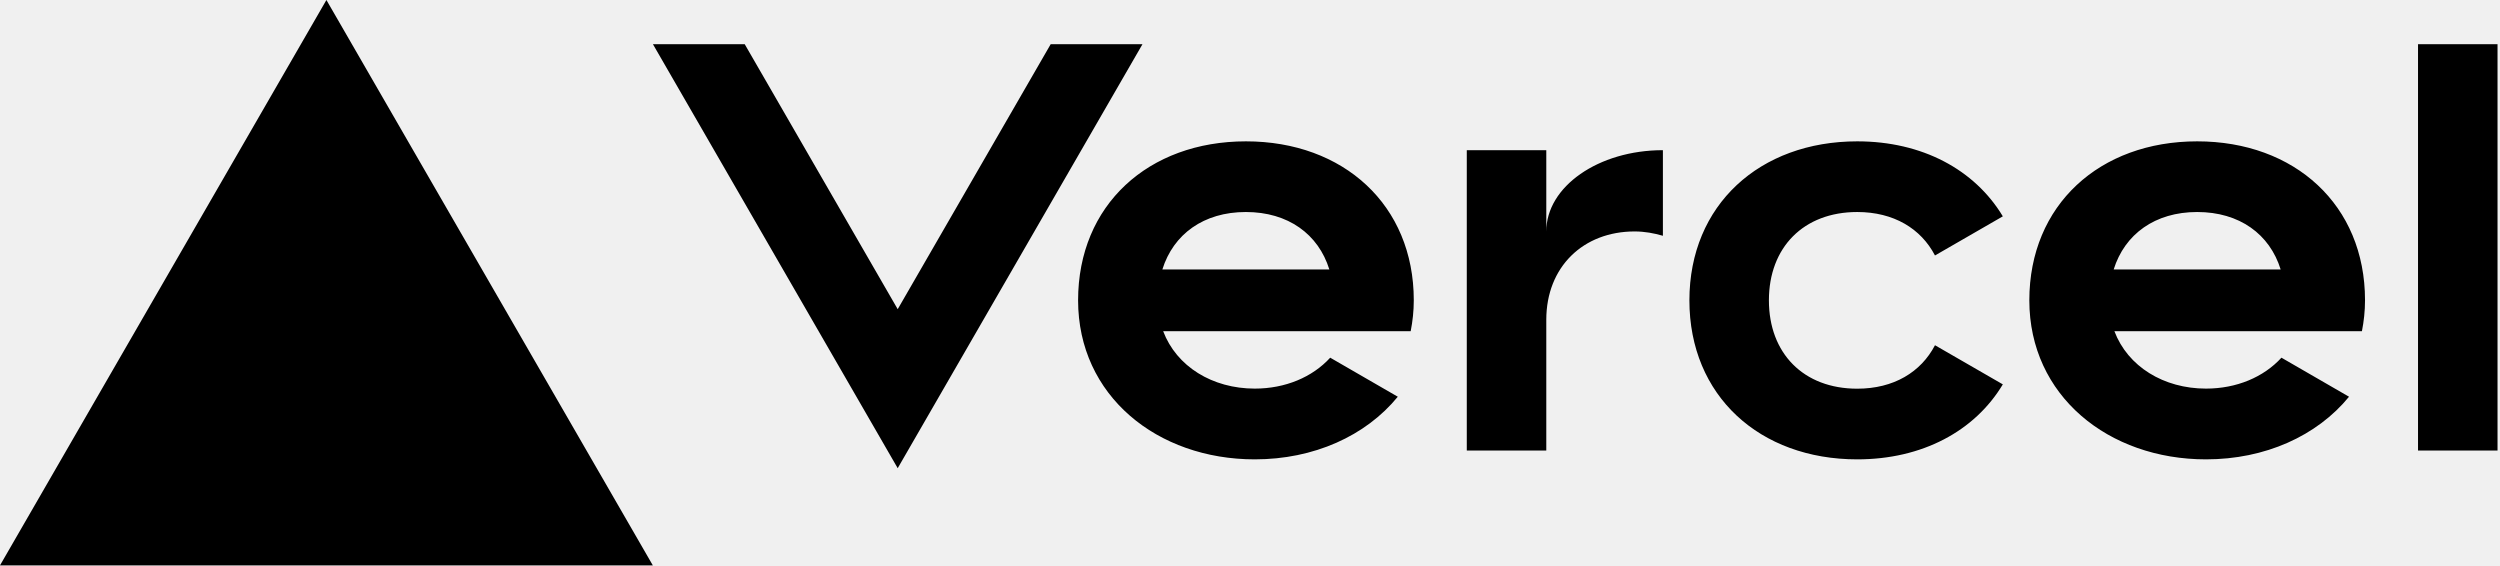
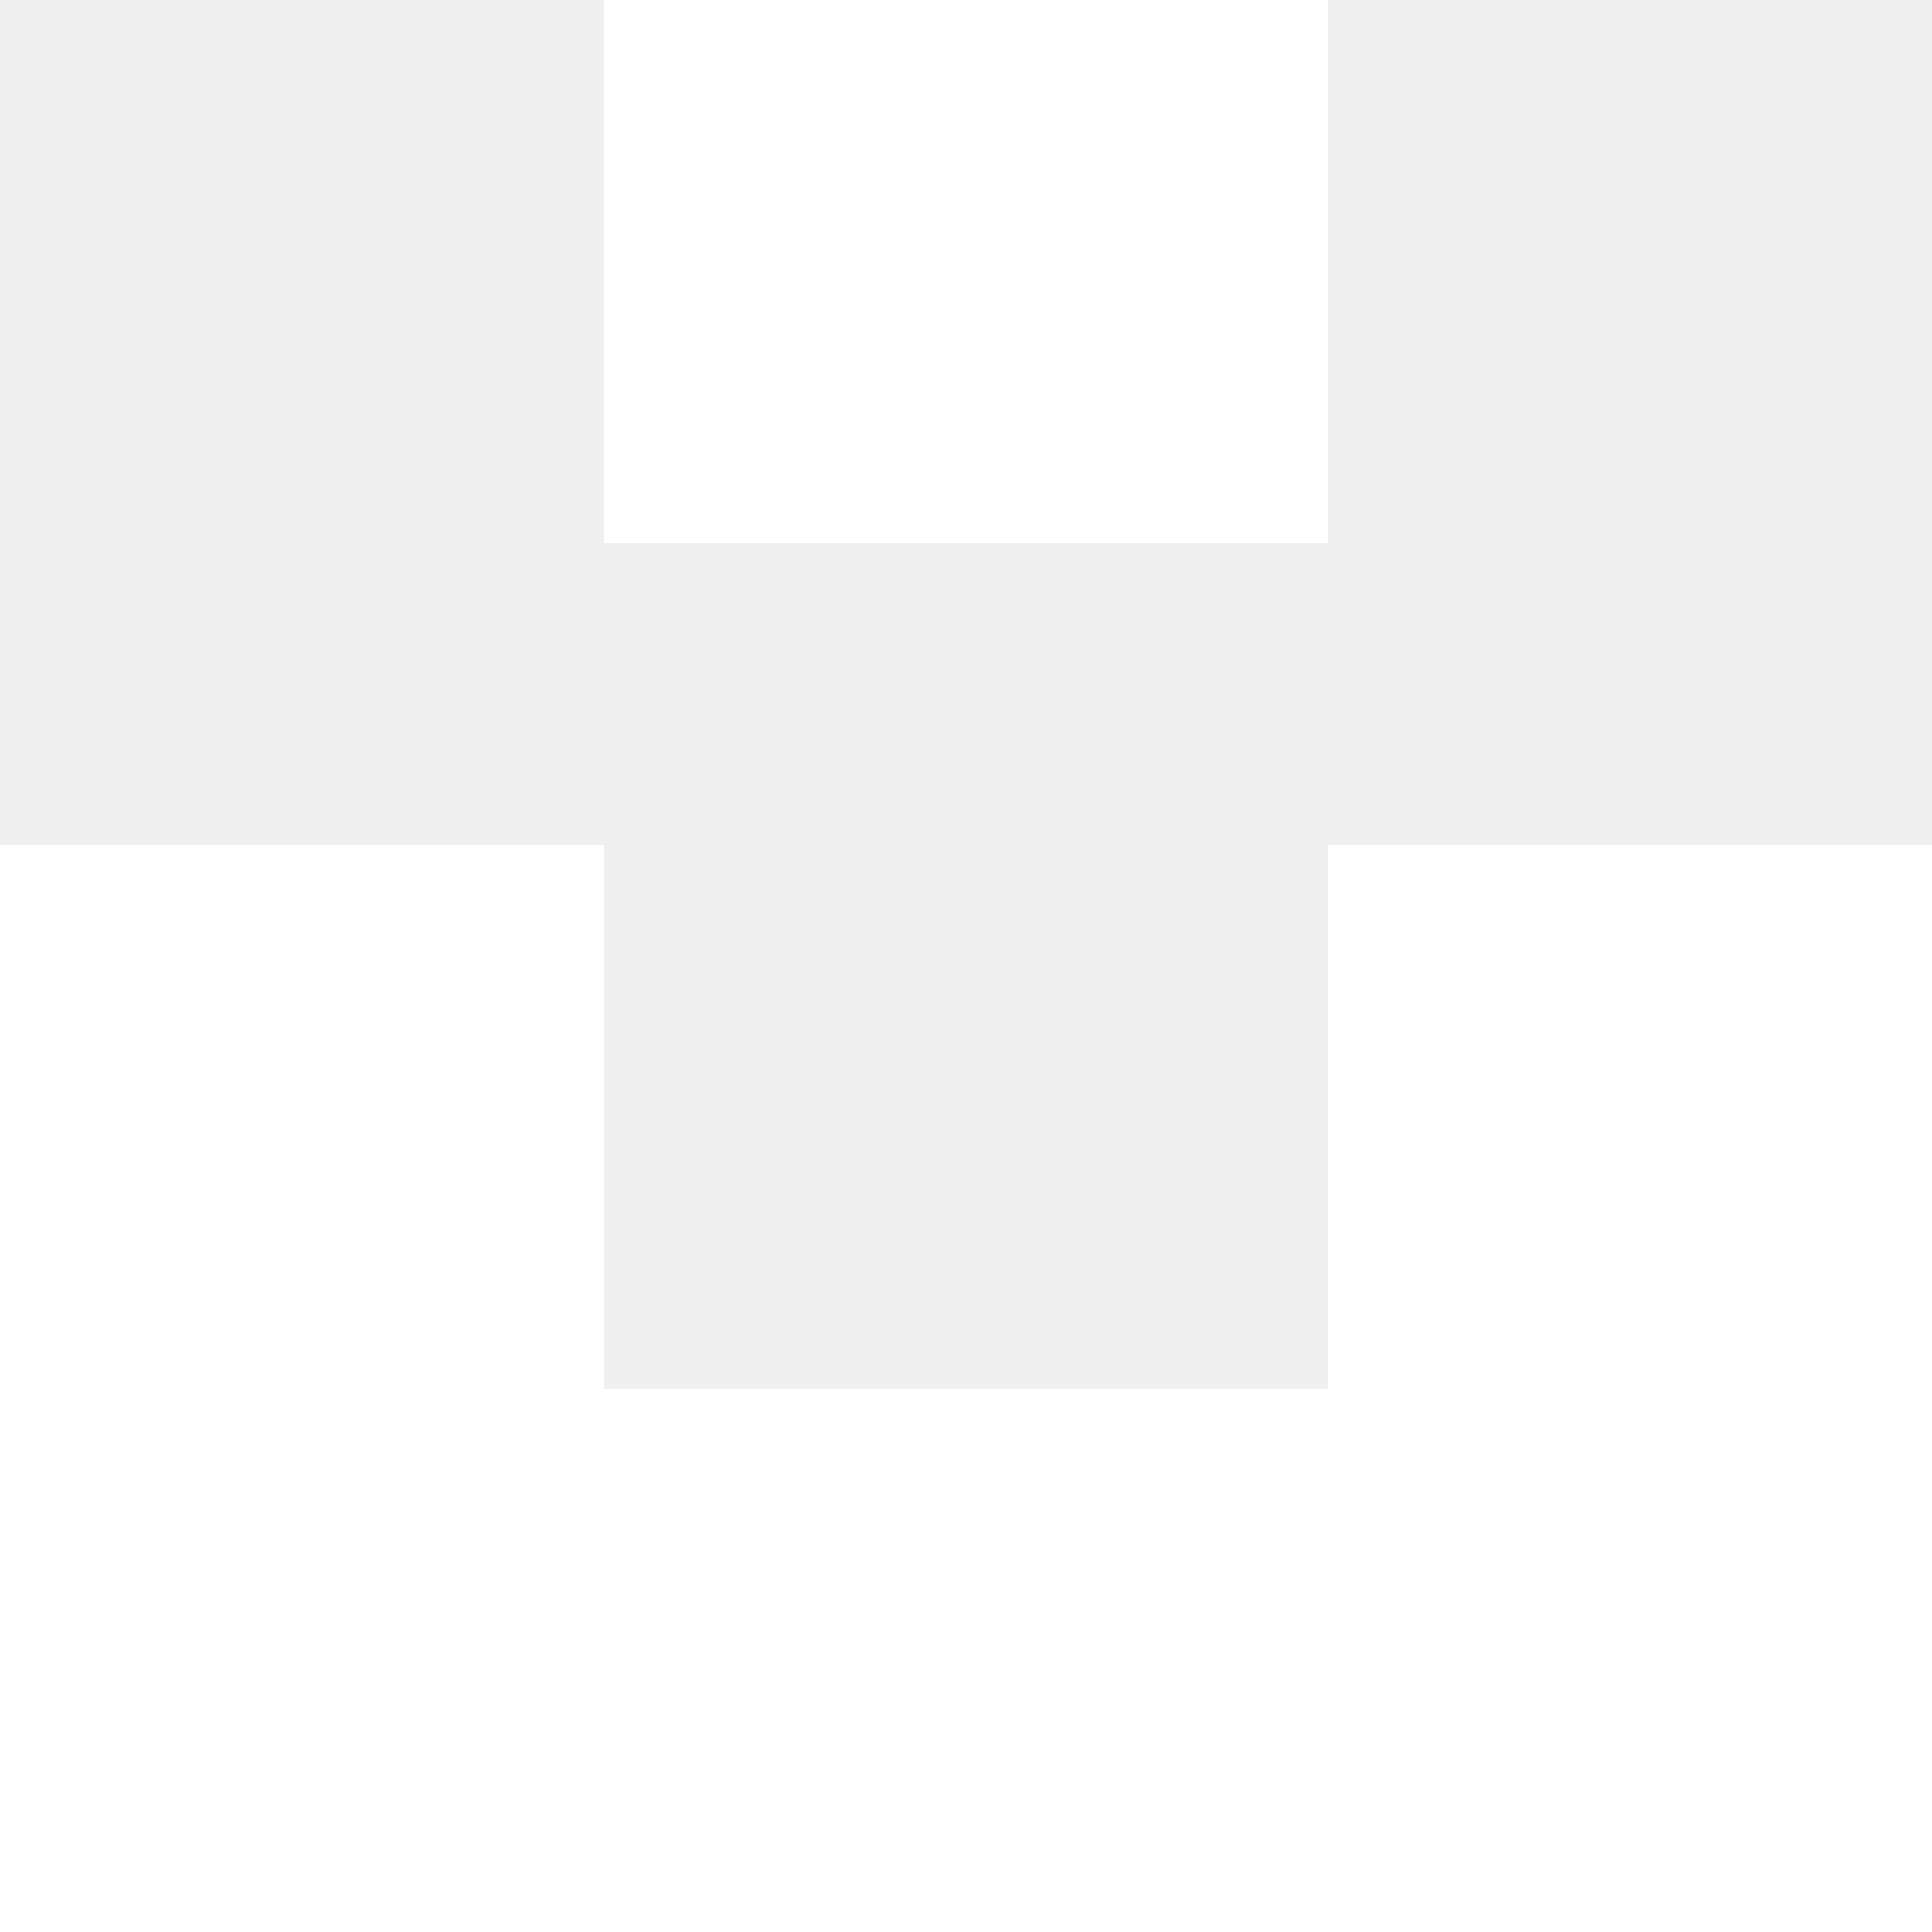
- <svg xmlns="http://www.w3.org/2000/svg" width="283" height="64" viewBox="0 0 283 64" fill="none">
-   <path d="M141.04 16c-11.04 0-19 7.2-19 18s8.96 18 20 18c6.67 0 12.55-2.64 16.19-7.09l-7.65-4.42c-2.02 2.21-5.09 3.5-8.54 3.5-4.79 0-8.86-2.5-10.37-6.5h28.02c.22-1.12.35-2.28.35-3.5 0-10.79-7.96-17.99-19-17.99zm-9.46 14.5c1.25-3.99 4.67-6.5 9.45-6.5 4.79 0 8.21 2.51 9.45 6.5h-18.9zM248.72 16c-11.04 0-19 7.2-19 18s8.96 18 20 18c6.67 0 12.55-2.64 16.19-7.09l-7.65-4.42c-2.02 2.21-5.09 3.5-8.54 3.5-4.79 0-8.86-2.5-10.37-6.5h28.02c.22-1.12.35-2.28.35-3.5 0-10.79-7.96-17.99-19-17.99zm-9.45 14.5c1.25-3.99 4.67-6.5 9.45-6.5 4.79 0 8.21 2.51 9.45 6.5h-18.9zM200.24 34c0 6 3.92 10 10 10 4.12 0 7.21-1.87 8.8-4.92l7.68 4.43c-3.18 5.3-9.14 8.49-16.48 8.49-11.05 0-19-7.2-19-18s7.96-18 19-18c7.34 0 13.29 3.19 16.48 8.49l-7.68 4.43c-1.59-3.05-4.68-4.92-8.8-4.92-6.07 0-10 4-10 10zm82.48-29v46h-9V5h9zM36.95 0L73.9 64H0L36.95 0zm92.38 5l-27.71 48L73.91 5H84.3l17.32 30 17.32-30h10.39zm58.91 12v9.69c-1-.29-2.06-.49-3.2-.49-5.81 0-10 4-10 10V51h-9V17h9v9.2c0-5.08 5.91-9.2 13.2-9.2z" fill="#000" />
+ <svg xmlns="http://www.w3.org/2000/svg" width="28" height="28" viewBox="0 0 28 28" fill="none">
+   <path d="M8.75 7.875V0H19.25V7.875H8.75ZM19.25 12.25H28V28H0V12.25H8.75V20.125H19.25V12.25Z" fill="white" />
</svg>
